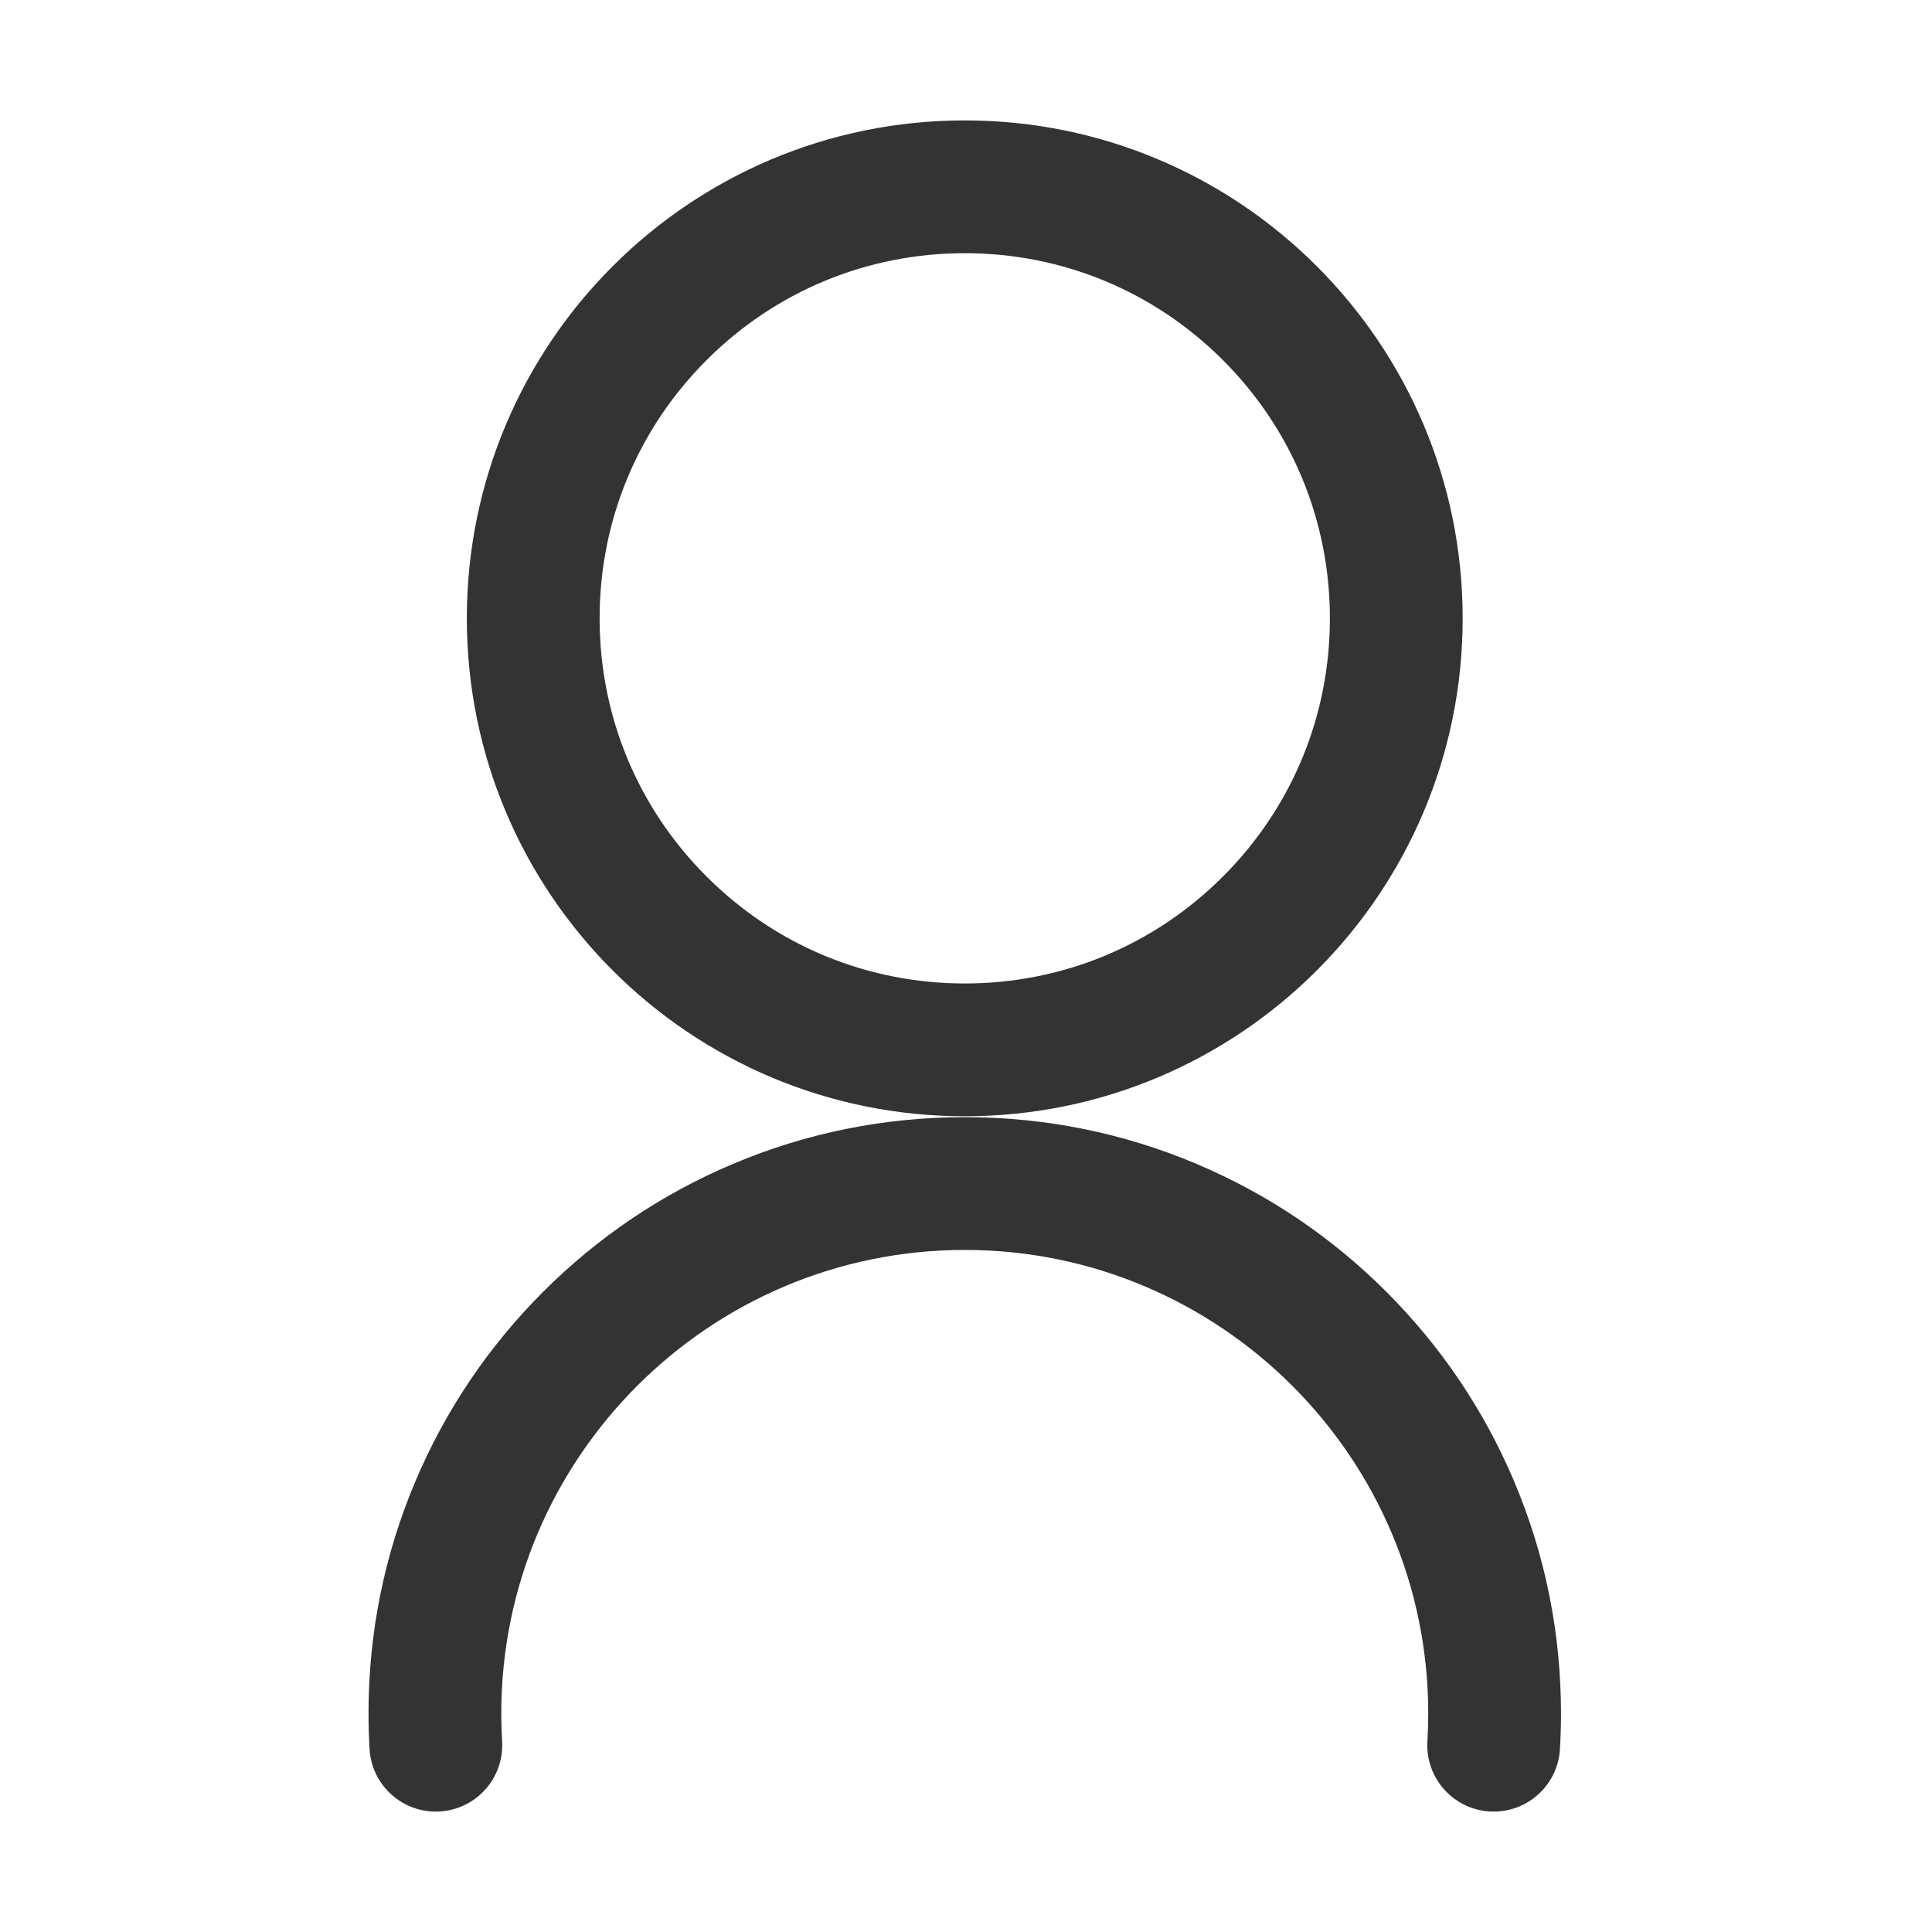
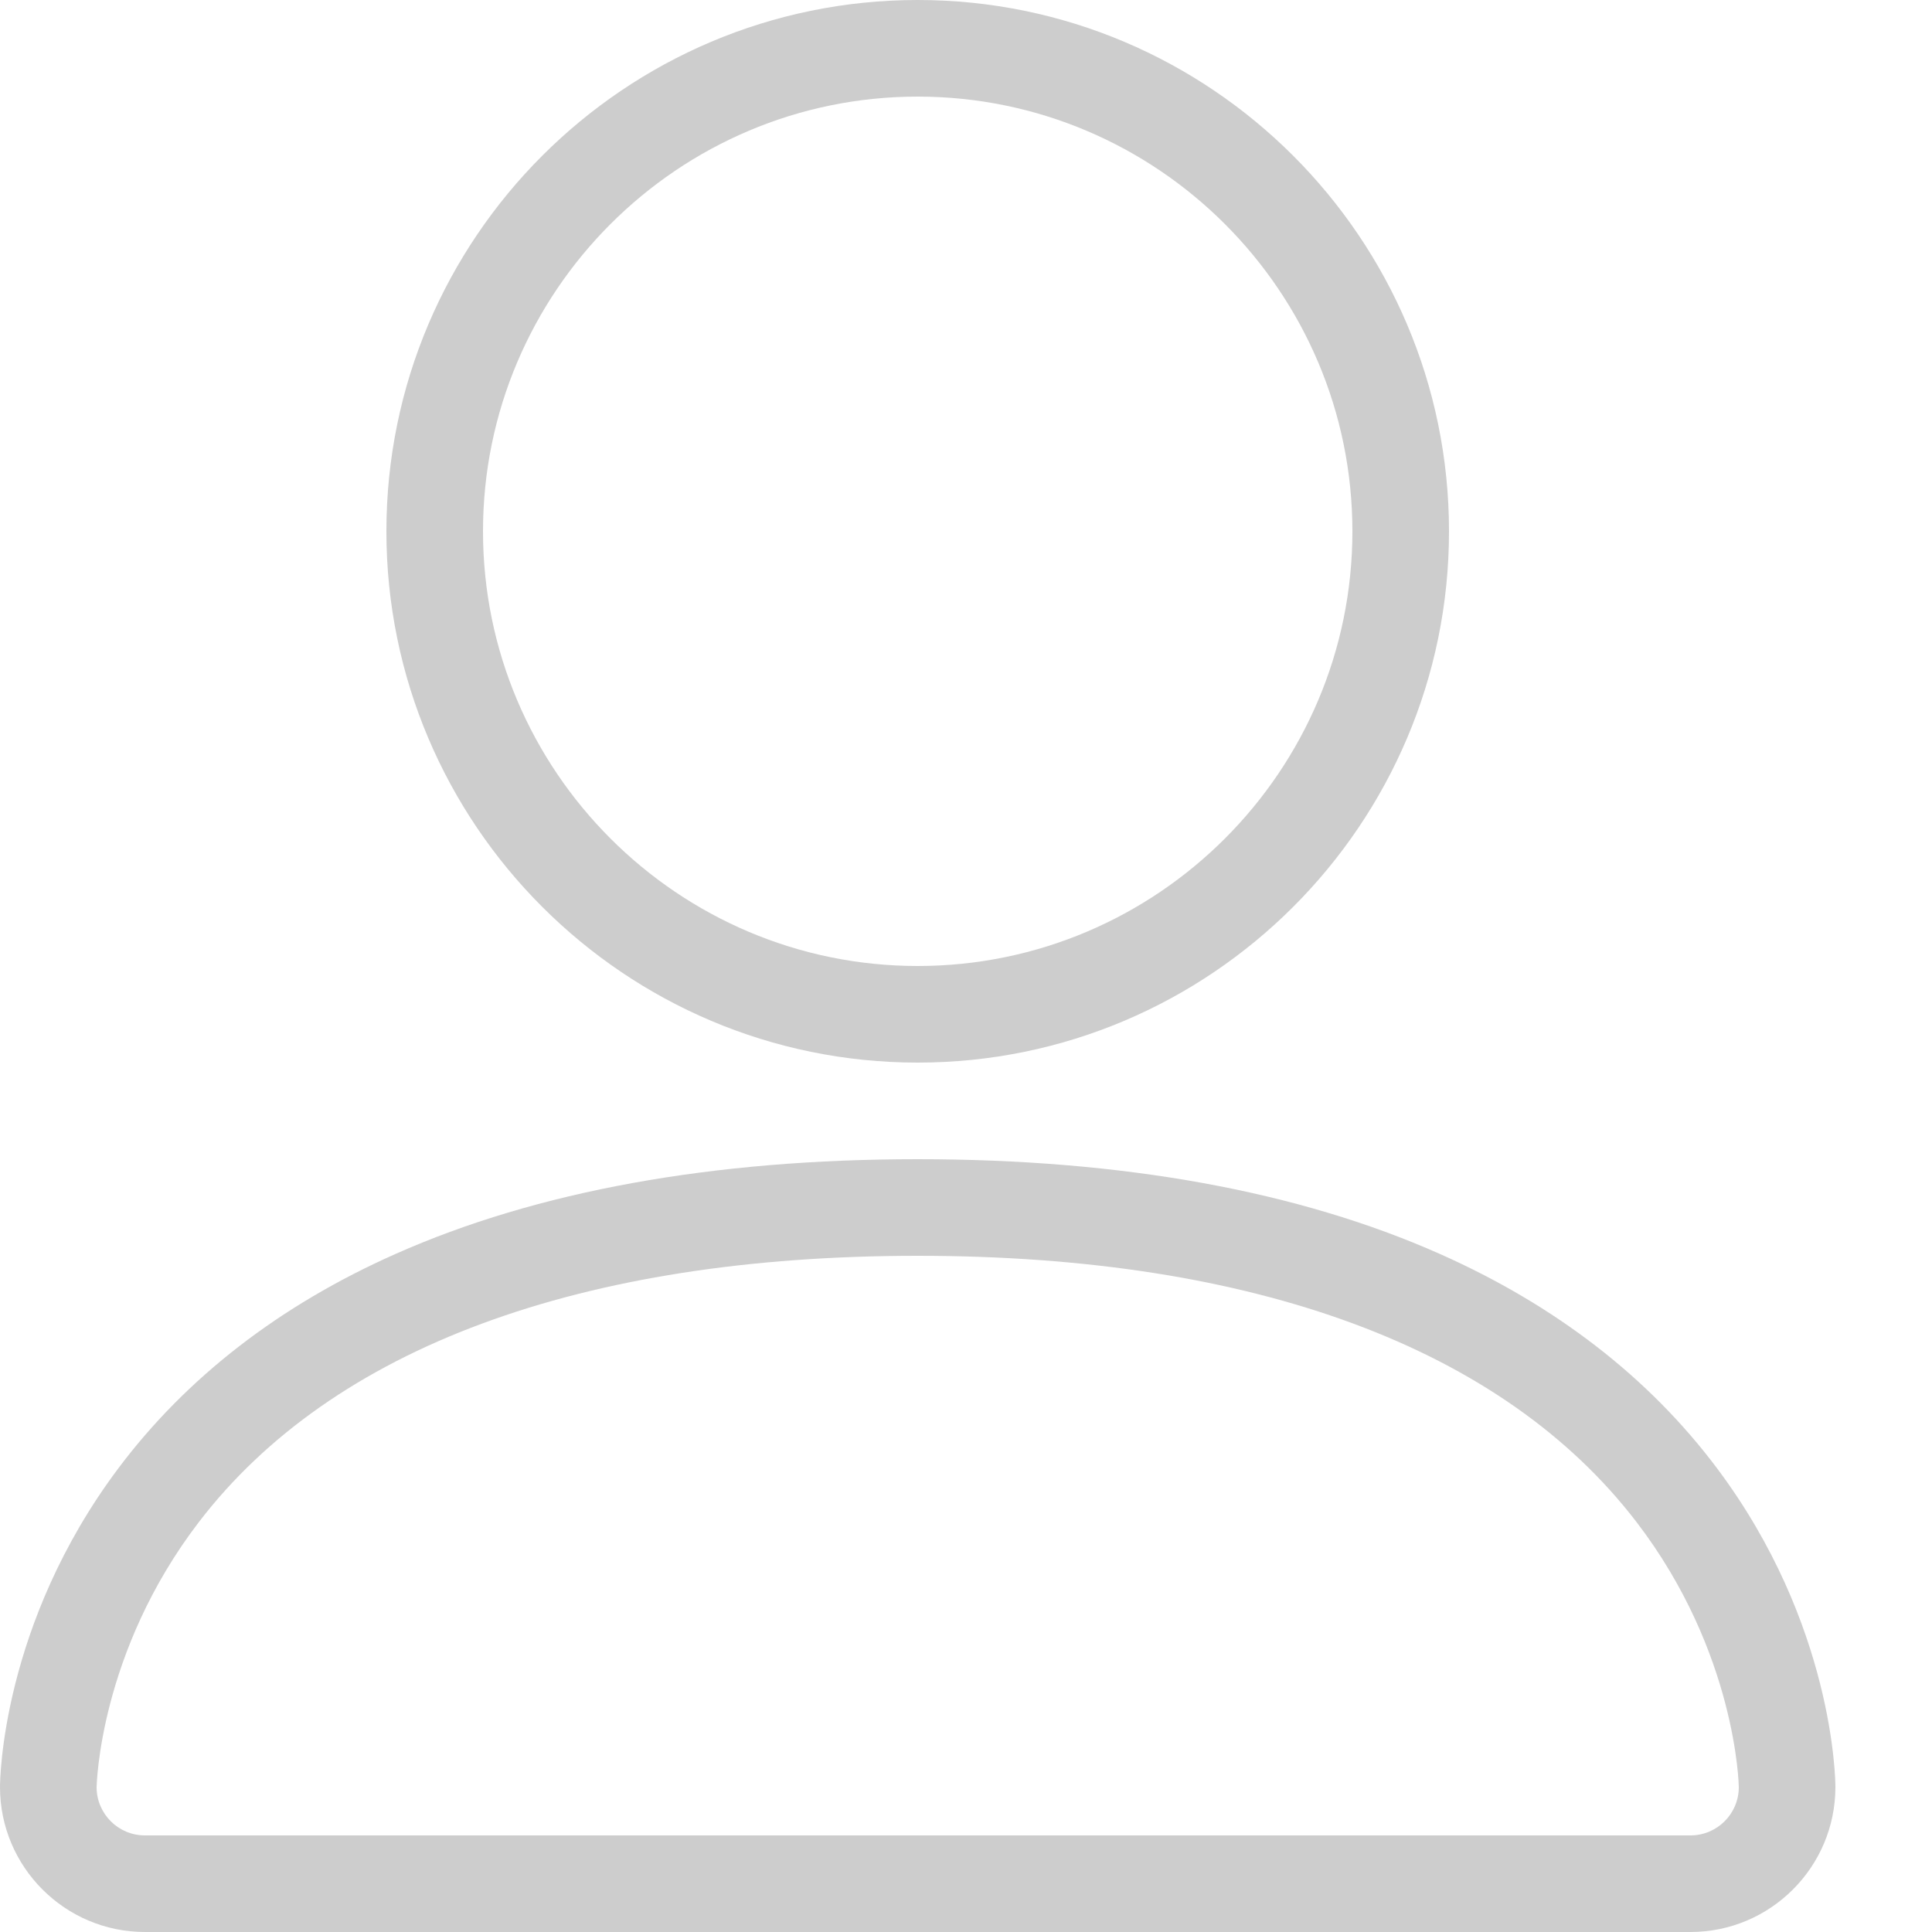
- <svg xmlns="http://www.w3.org/2000/svg" t="1585367015528" class="icon" viewBox="0 0 1024 1024" version="1.1" p-id="875" width="32" height="32">
+ <svg xmlns="http://www.w3.org/2000/svg" t="1589423071463" class="icon" viewBox="0 0 1024 1024" version="1.1" p-id="4069" width="200" height="200">
  <defs>
    <style type="text/css" />
  </defs>
-   <path d="M511.33 591.64c145.75 0 263.91-118.16 263.91-263.91S657.09 63.82 511.33 63.82s-263.9 118.16-263.9 263.91 118.15 263.91 263.9 263.91zM374.49 190.88c36.55-36.55 85.15-56.68 136.85-56.68s100.29 20.13 136.85 56.68c36.55 36.55 56.68 85.15 56.68 136.85s-20.13 100.29-56.68 136.85c-36.55 36.55-85.15 56.68-136.85 56.68s-100.29-20.13-136.85-56.68c-36.55-36.55-56.68-85.15-56.68-136.85s20.12-100.29 56.68-136.85zM233.08 960.12c19.4-1.15 34.2-17.81 33.05-37.21-0.29-4.95-0.44-9.92-0.44-14.77 0-135.45 110.2-245.65 245.65-245.65s245.65 110.2 245.65 245.65c0 4.86-0.15 9.83-0.44 14.77-1.15 19.4 13.65 36.06 33.05 37.21 0.71 0.04 1.41 0.06 2.11 0.06 18.48 0 33.99-14.42 35.09-33.11 0.37-6.32 0.56-12.69 0.56-18.93 0-42.65-8.36-84.04-24.85-123.02-15.92-37.64-38.7-71.43-67.71-100.44-29.01-29.01-62.8-51.79-100.44-67.71-38.98-16.49-80.37-24.85-123.02-24.85s-84.04 8.36-123.02 24.85c-37.64 15.92-71.43 38.7-100.44 67.71-29.01 29.01-51.79 62.8-67.71 100.44-16.49 38.98-24.85 80.37-24.85 123.02 0 6.24 0.19 12.6 0.56 18.93 1.14 19.4 17.8 34.19 37.2 33.05z" fill="#333333" p-id="876" />
+   <path d="M486.4 563.2C331.11 563.2 204.8 436.89 204.8 281.6S331.11 0 486.4 0 768 126.31 768 281.6 641.69 563.2 486.4 563.2z m0-512C359.373 51.2 256 154.573 256 281.6S359.373 512 486.4 512 716.8 408.627 716.8 281.6 613.427 51.2 486.4 51.2zM896 1024h-819.2C34.458 1024 0 989.542 0 947.2c0-3.482 0.717-86.272 62.72-168.96 36.096-48.128 85.504-86.374 146.893-113.613C284.57 631.296 377.702 614.4 486.4 614.4s201.83 16.896 276.787 50.227c61.389 27.29 110.797 65.485 146.893 113.613C972.083 860.928 972.8 943.718 972.8 947.2c0 42.342-34.458 76.8-76.8 76.8z m-409.6-358.4c-178.534 0-310.272 48.794-380.979 141.107C52.429 875.878 51.251 946.586 51.2 947.302a25.6 25.6 0 0 0 25.6 25.498h819.2a25.6 25.6 0 0 0 25.6-25.6c0-0.614-1.178-71.322-54.221-140.493C796.621 714.394 664.883 665.6 486.4 665.6z" fill="#cdcdcd" p-id="4070" />
</svg>
